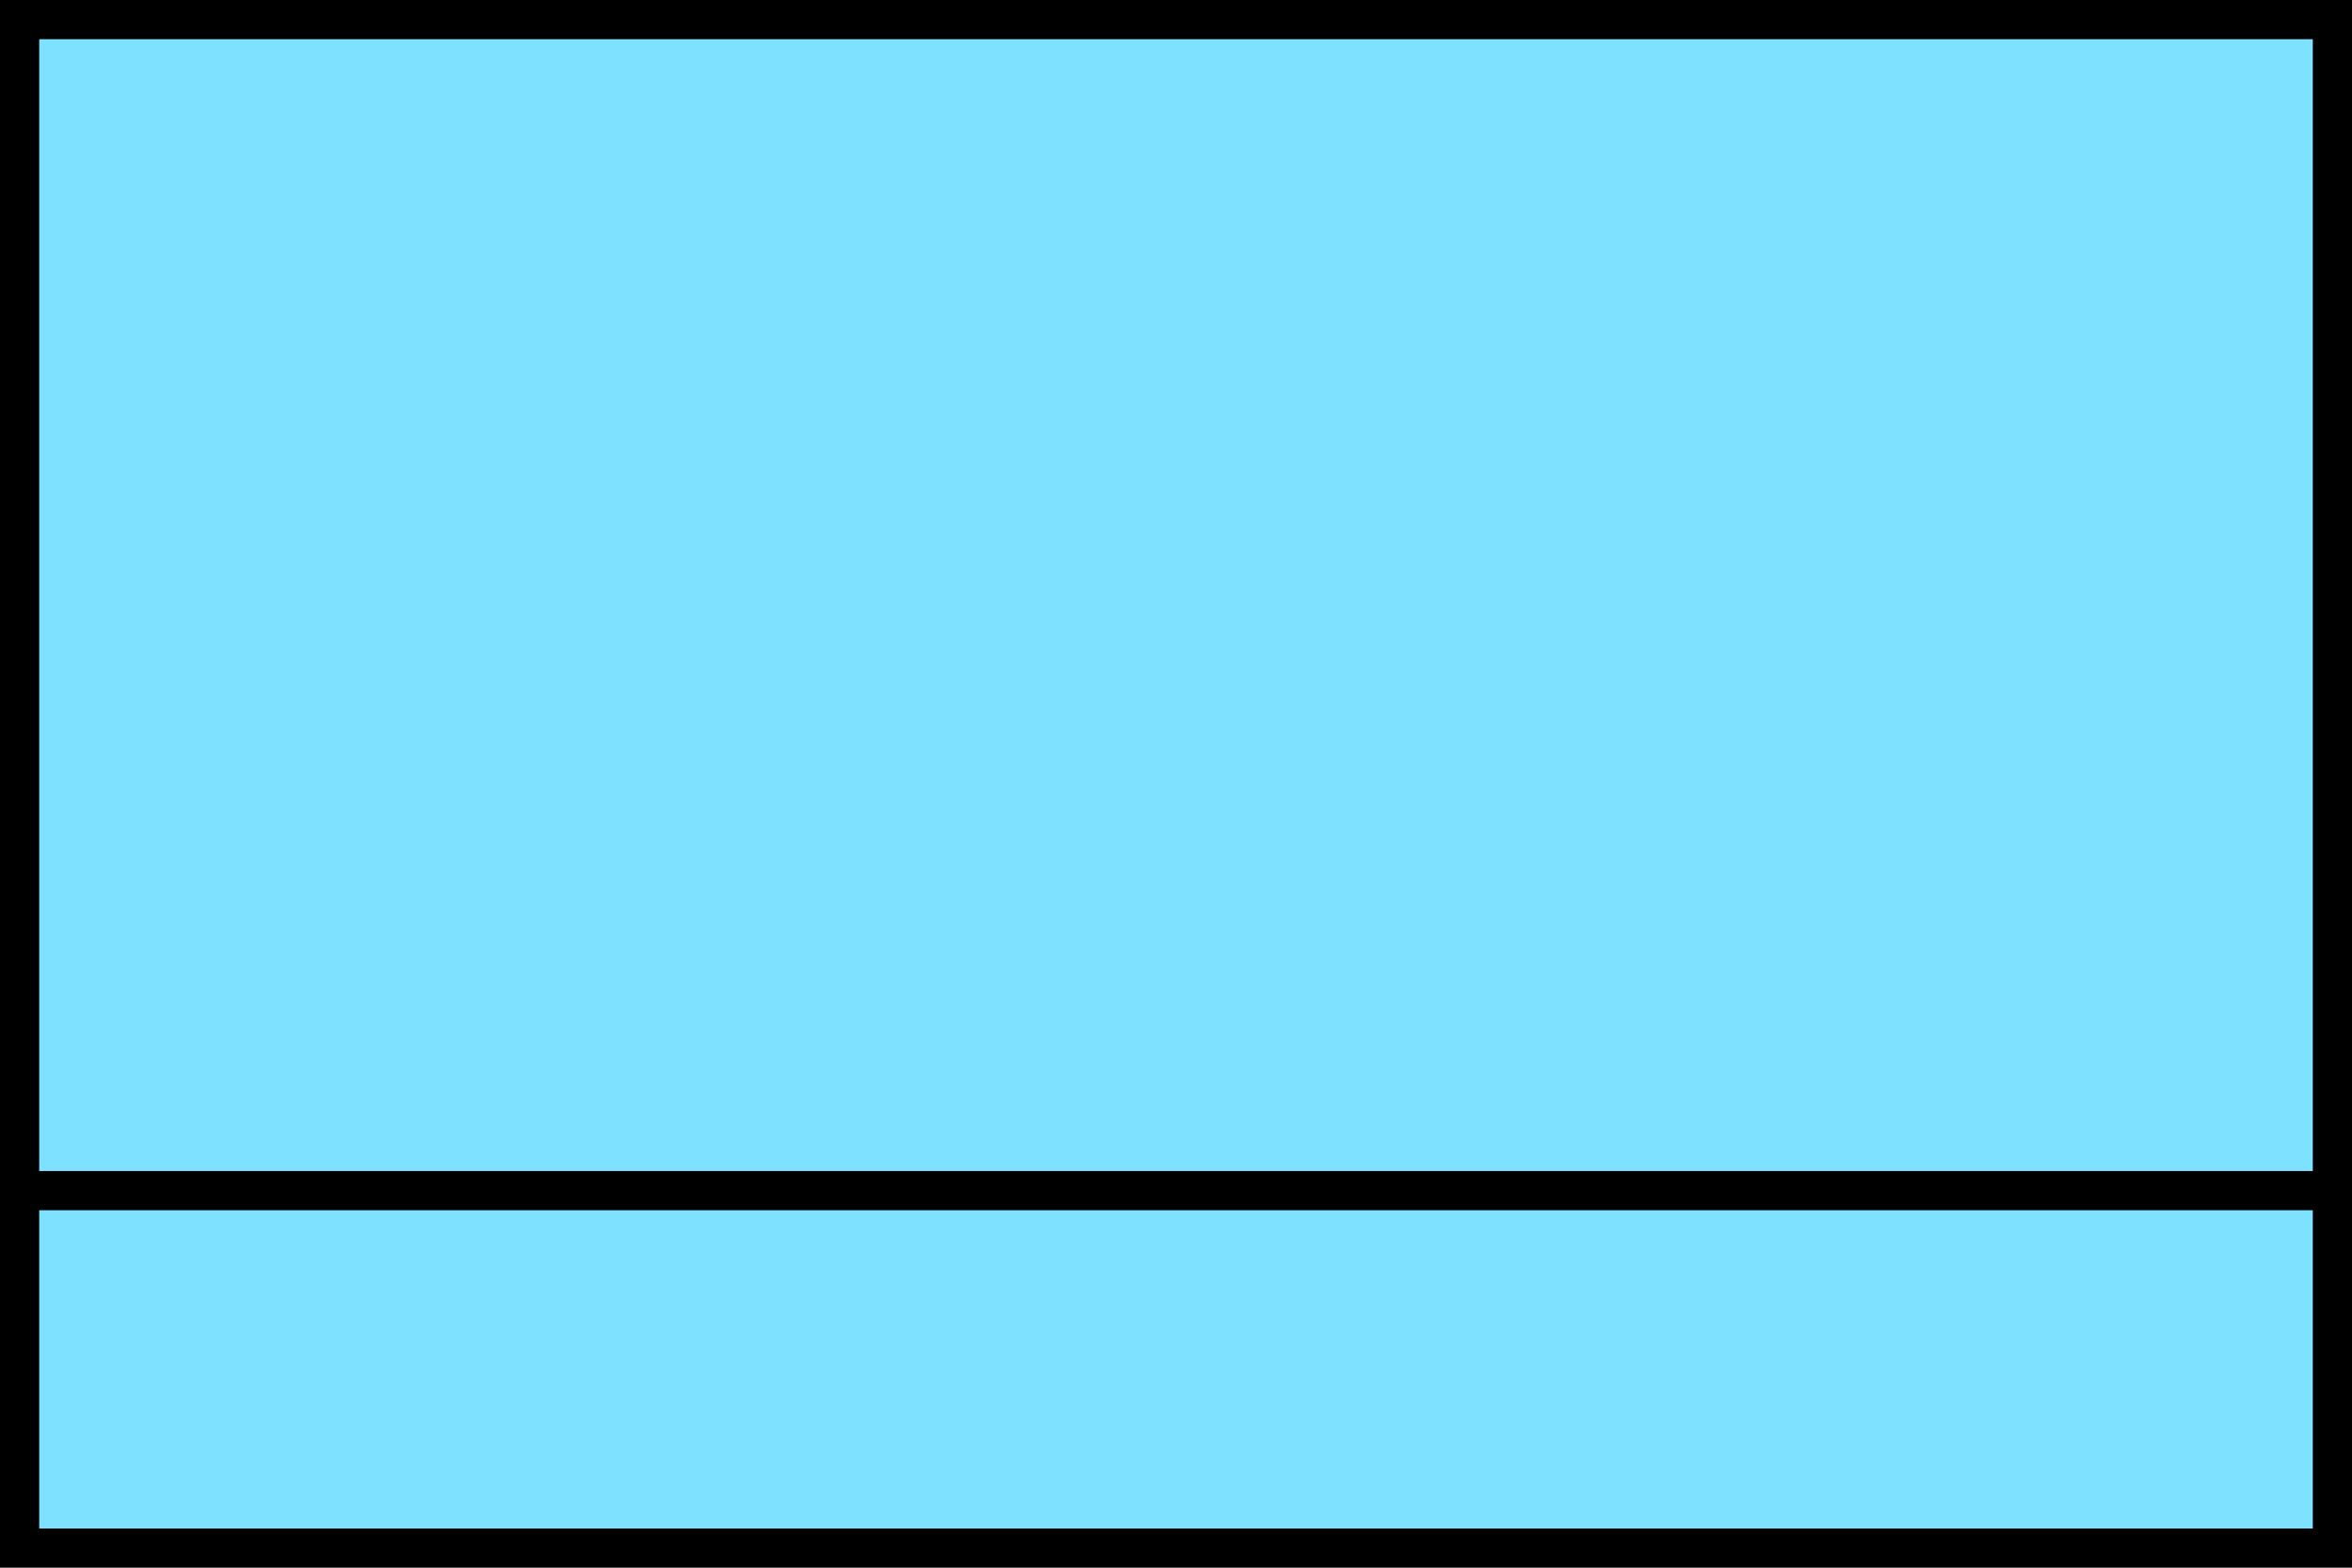
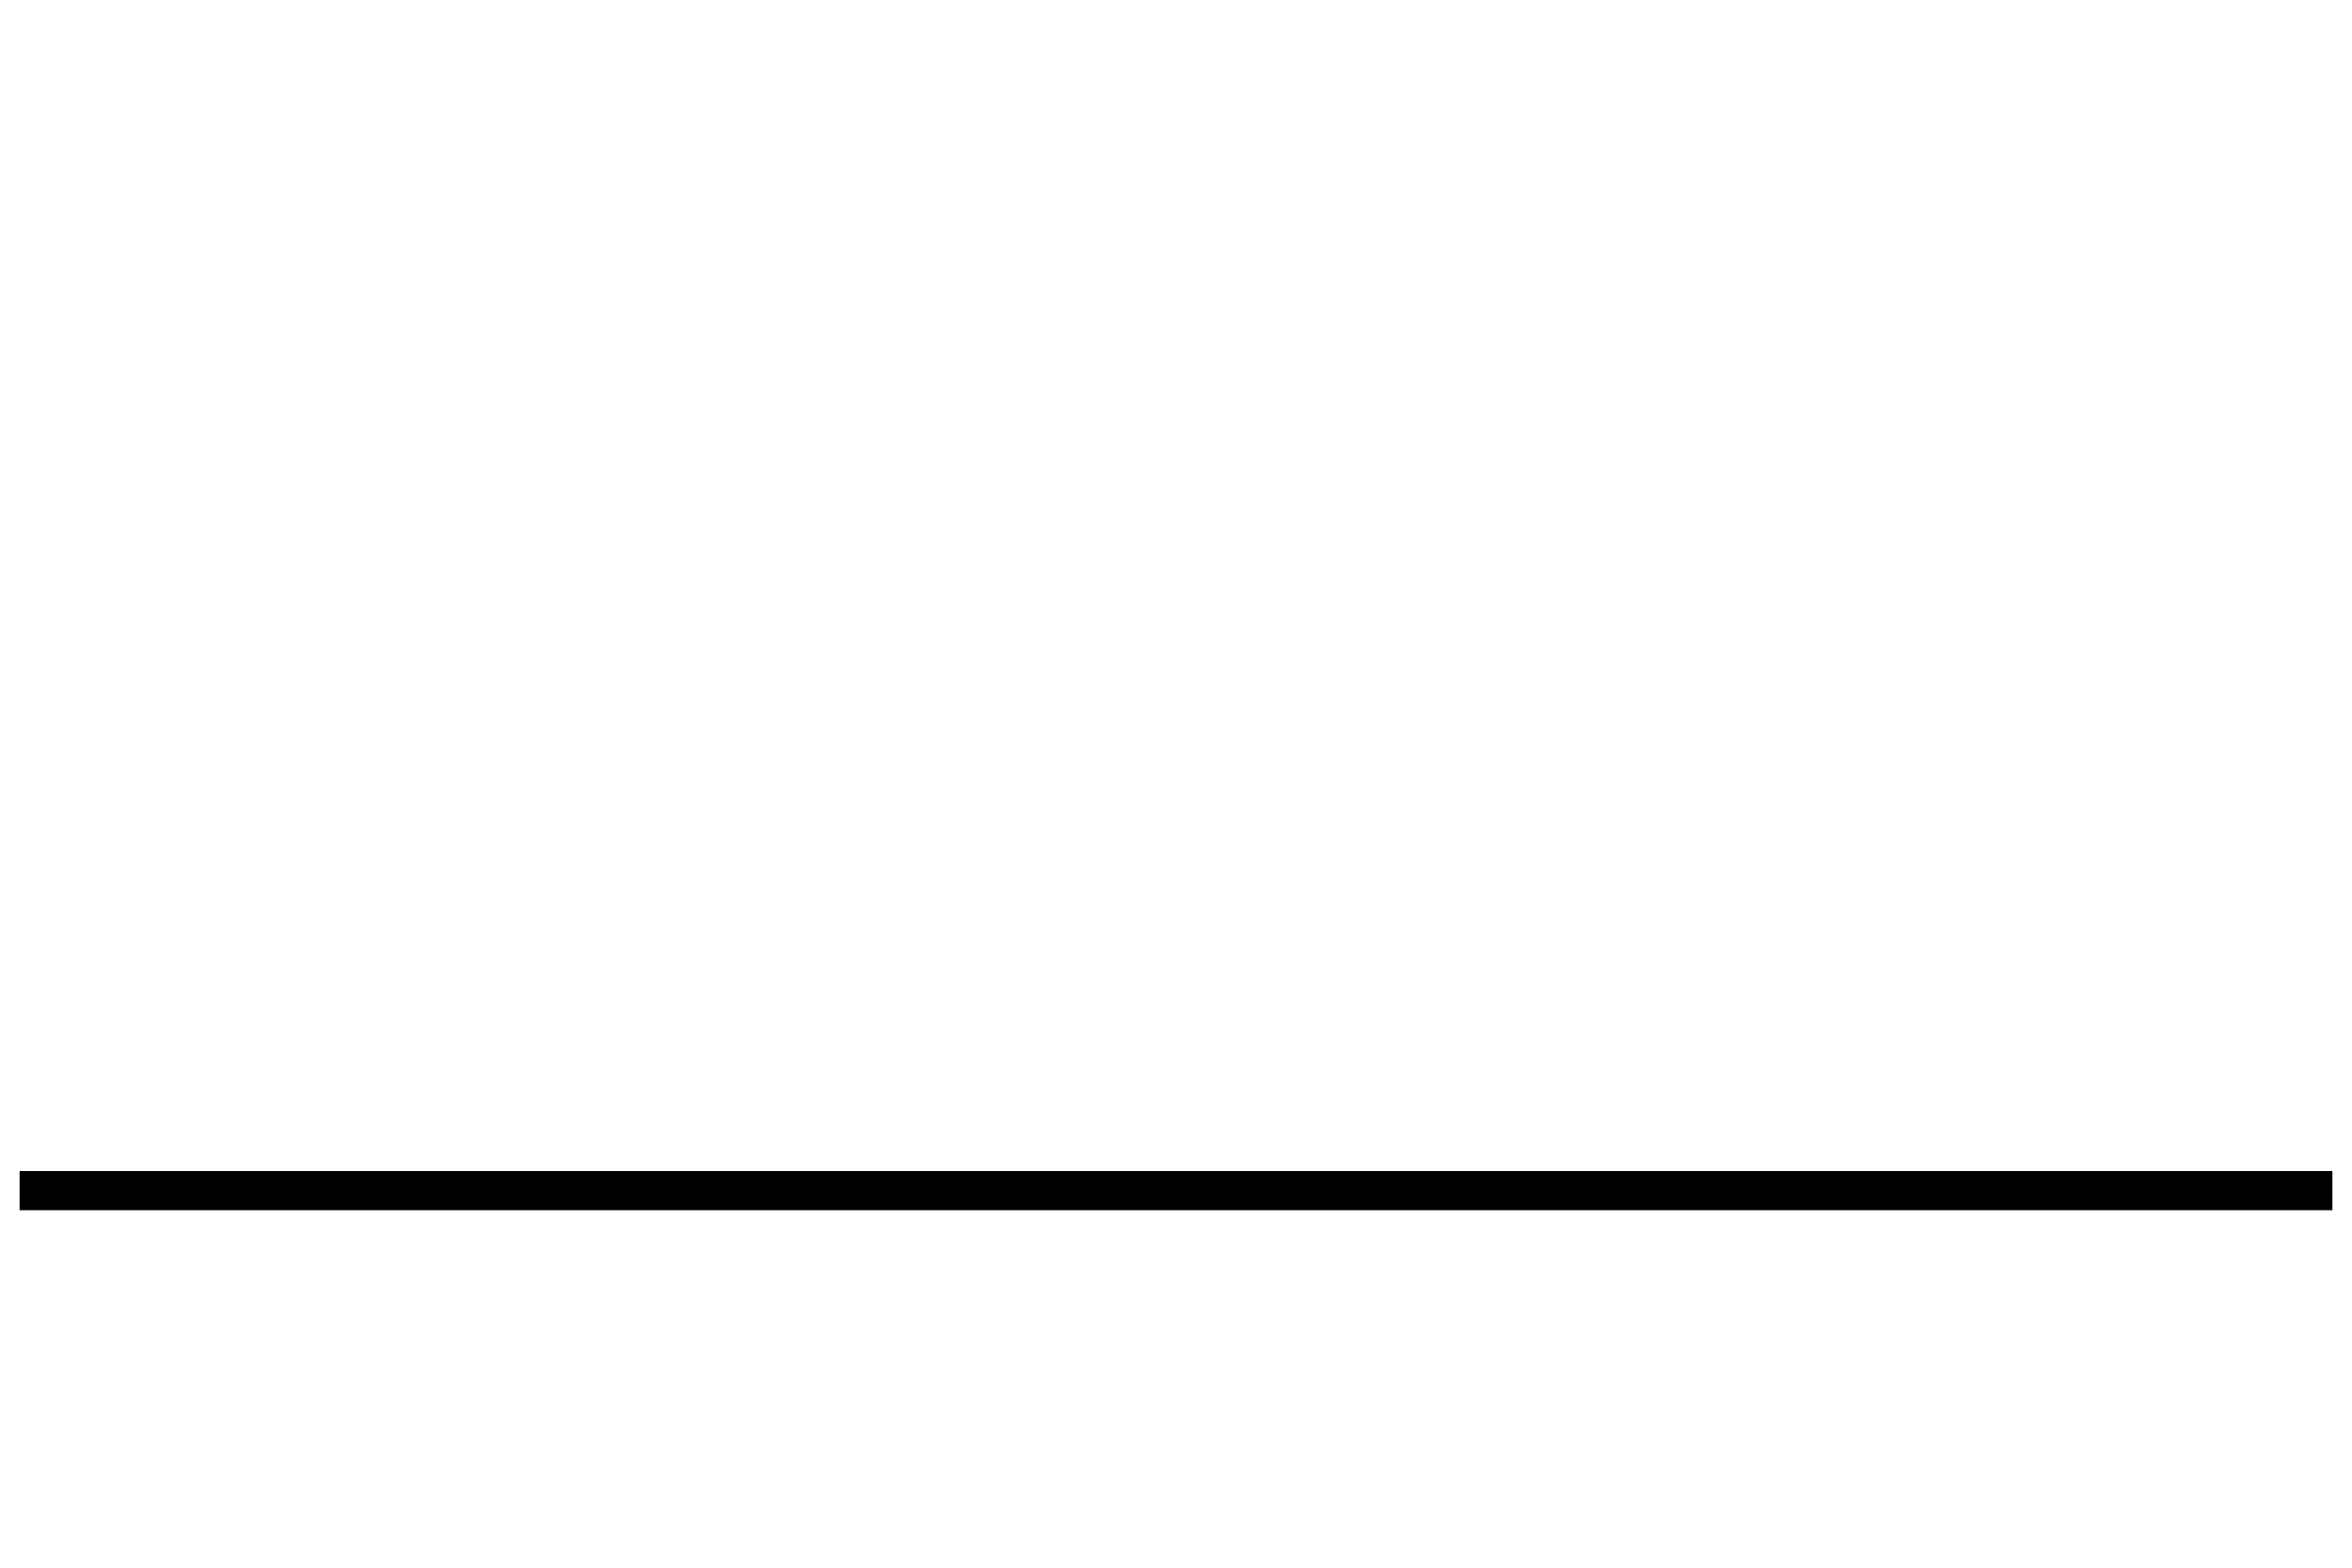
<svg xmlns="http://www.w3.org/2000/svg" width="600" height="400" id="NATO Map Symbol">
-   <path id="Friendly Fill" d="M 5,5 H 595 V 395 H 5 Z" style="fill:#7de1ff;fill-opacity:1;stroke:#0000ff;stroke-width:5;stroke-linejoin:miter;stroke-miterlimit:4" />
  <path style="fill:none;fill-rule:evenodd;stroke:#000000;stroke-width:10;stroke-linecap:butt;stroke-linejoin:miter;stroke-miterlimit:4" d="M 5,303.792 H 595" id="path833" />
-   <path id="Friendly Frame" d="M 5,5 H 595 V 395 H 5 Z" style="fill:none;stroke:#000000;stroke-width:10;stroke-linejoin:miter;stroke-miterlimit:4" />
</svg>
